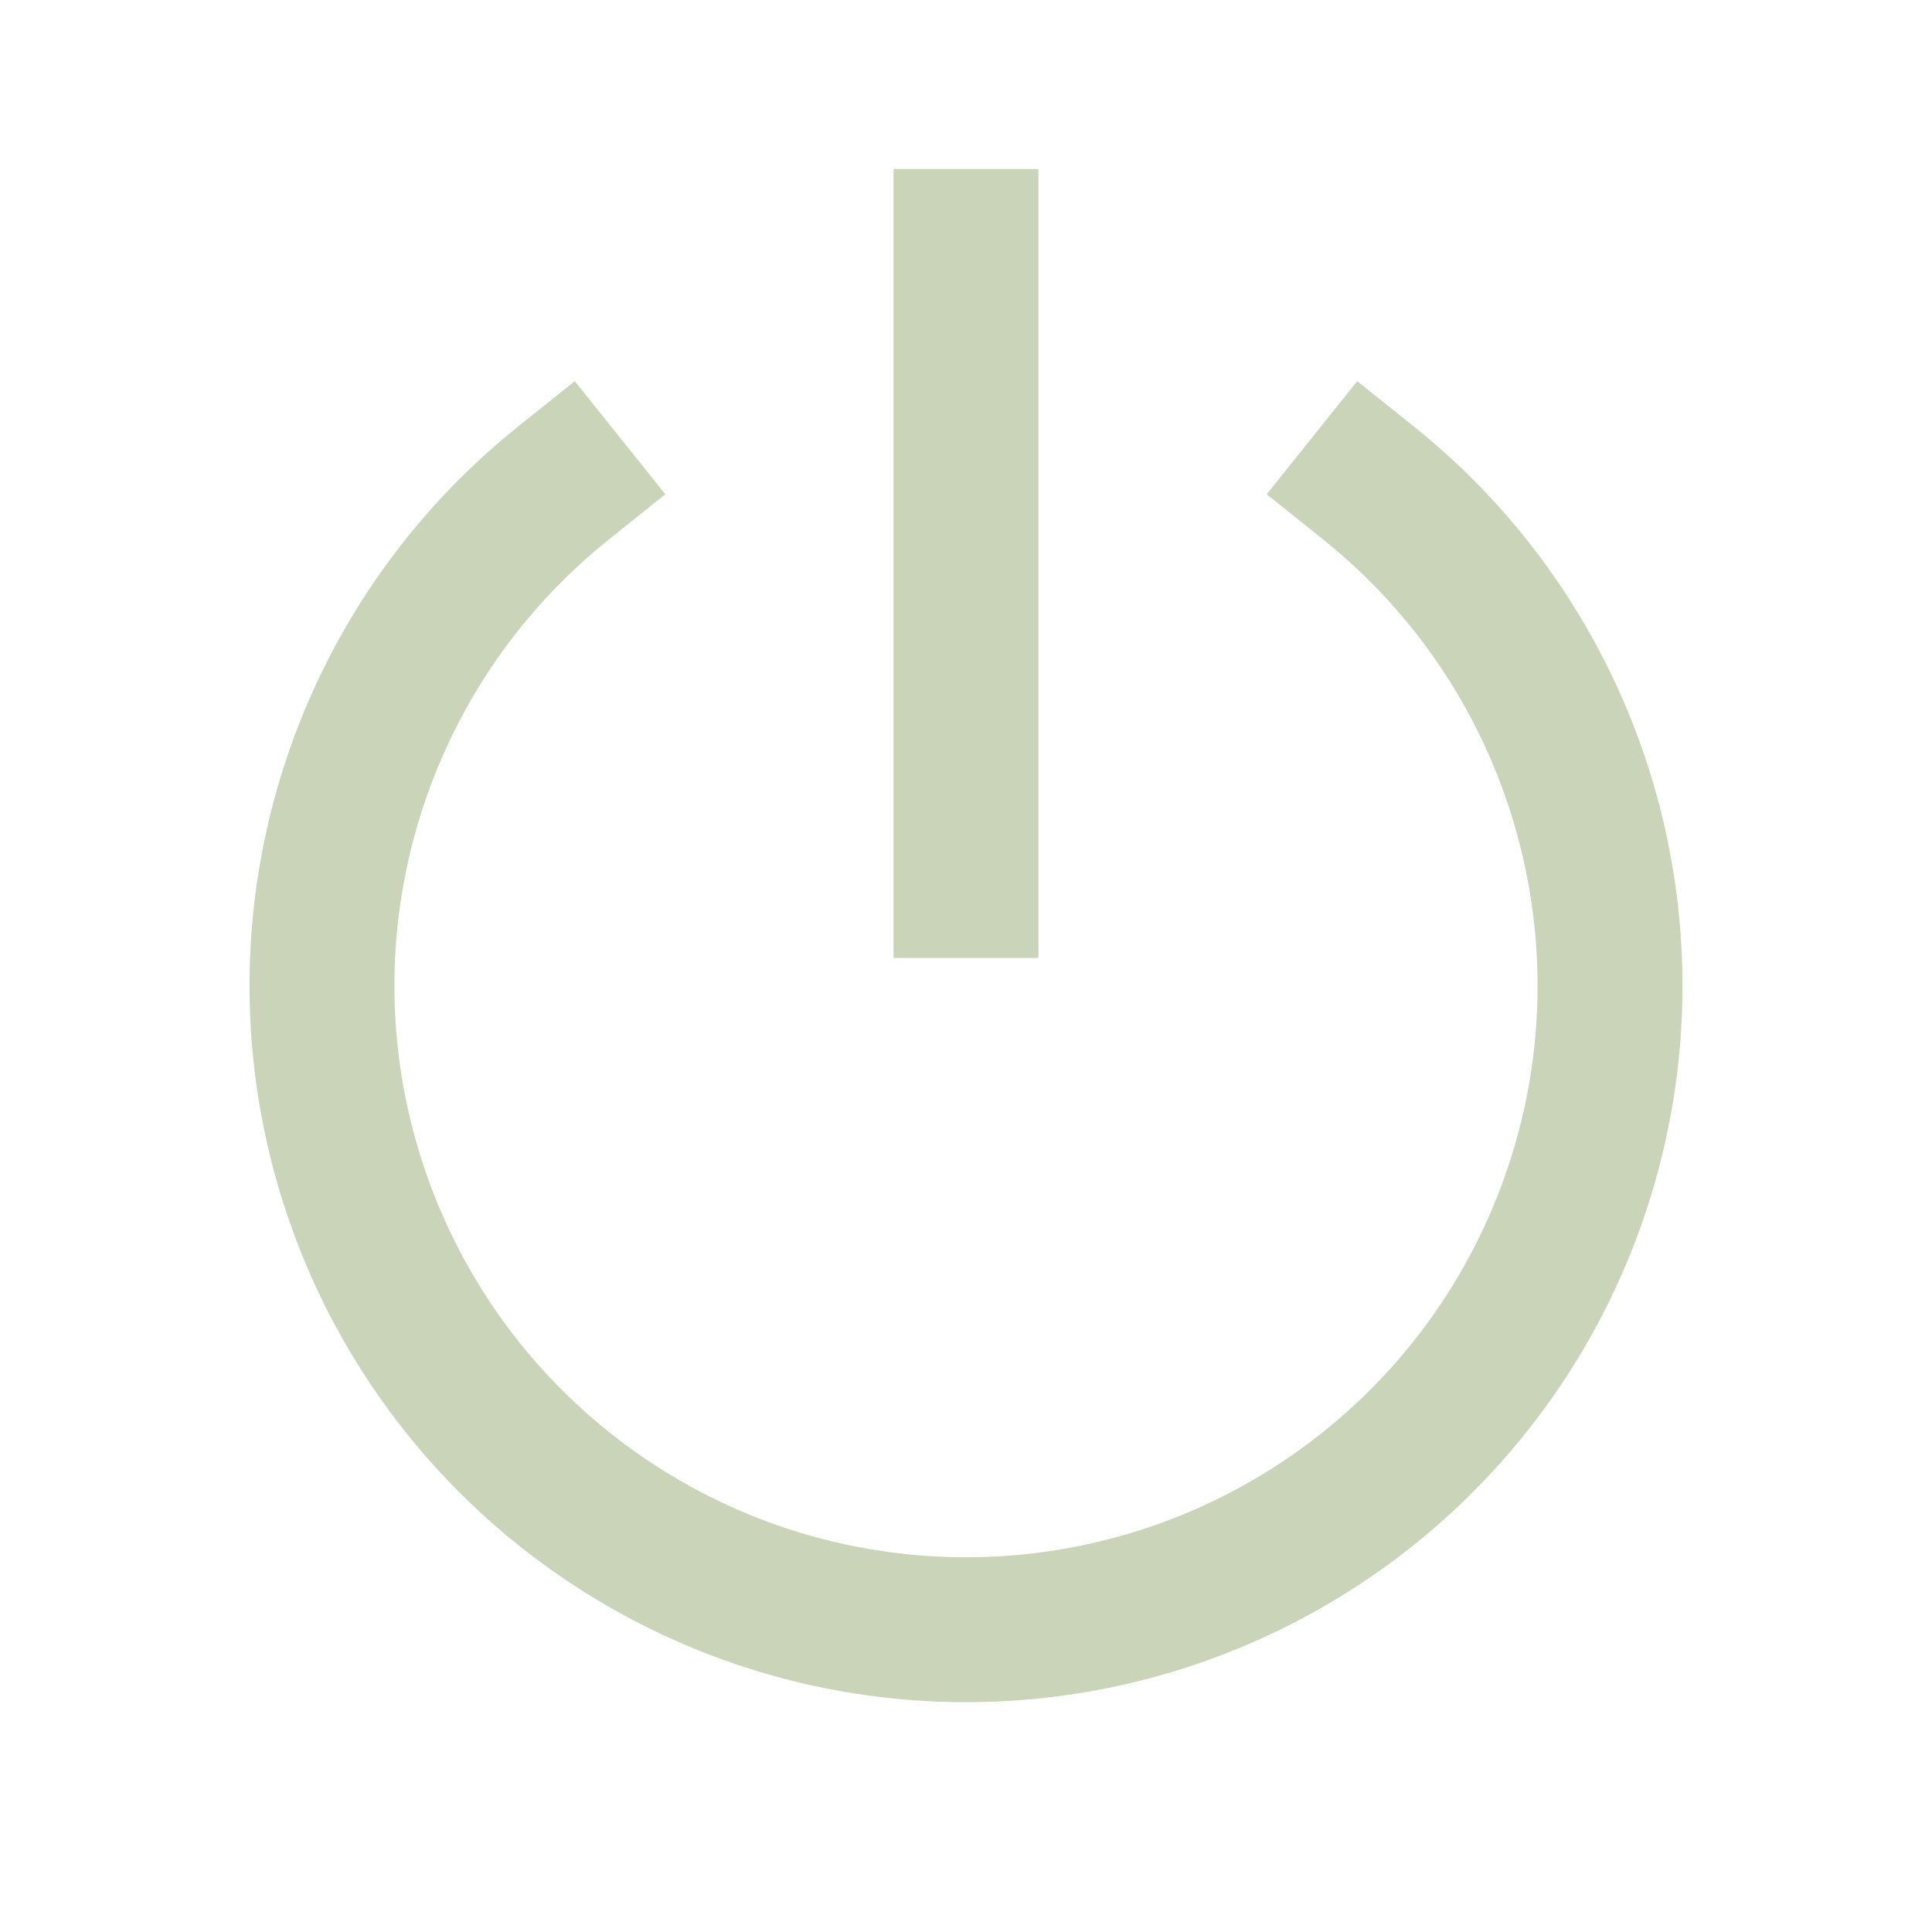
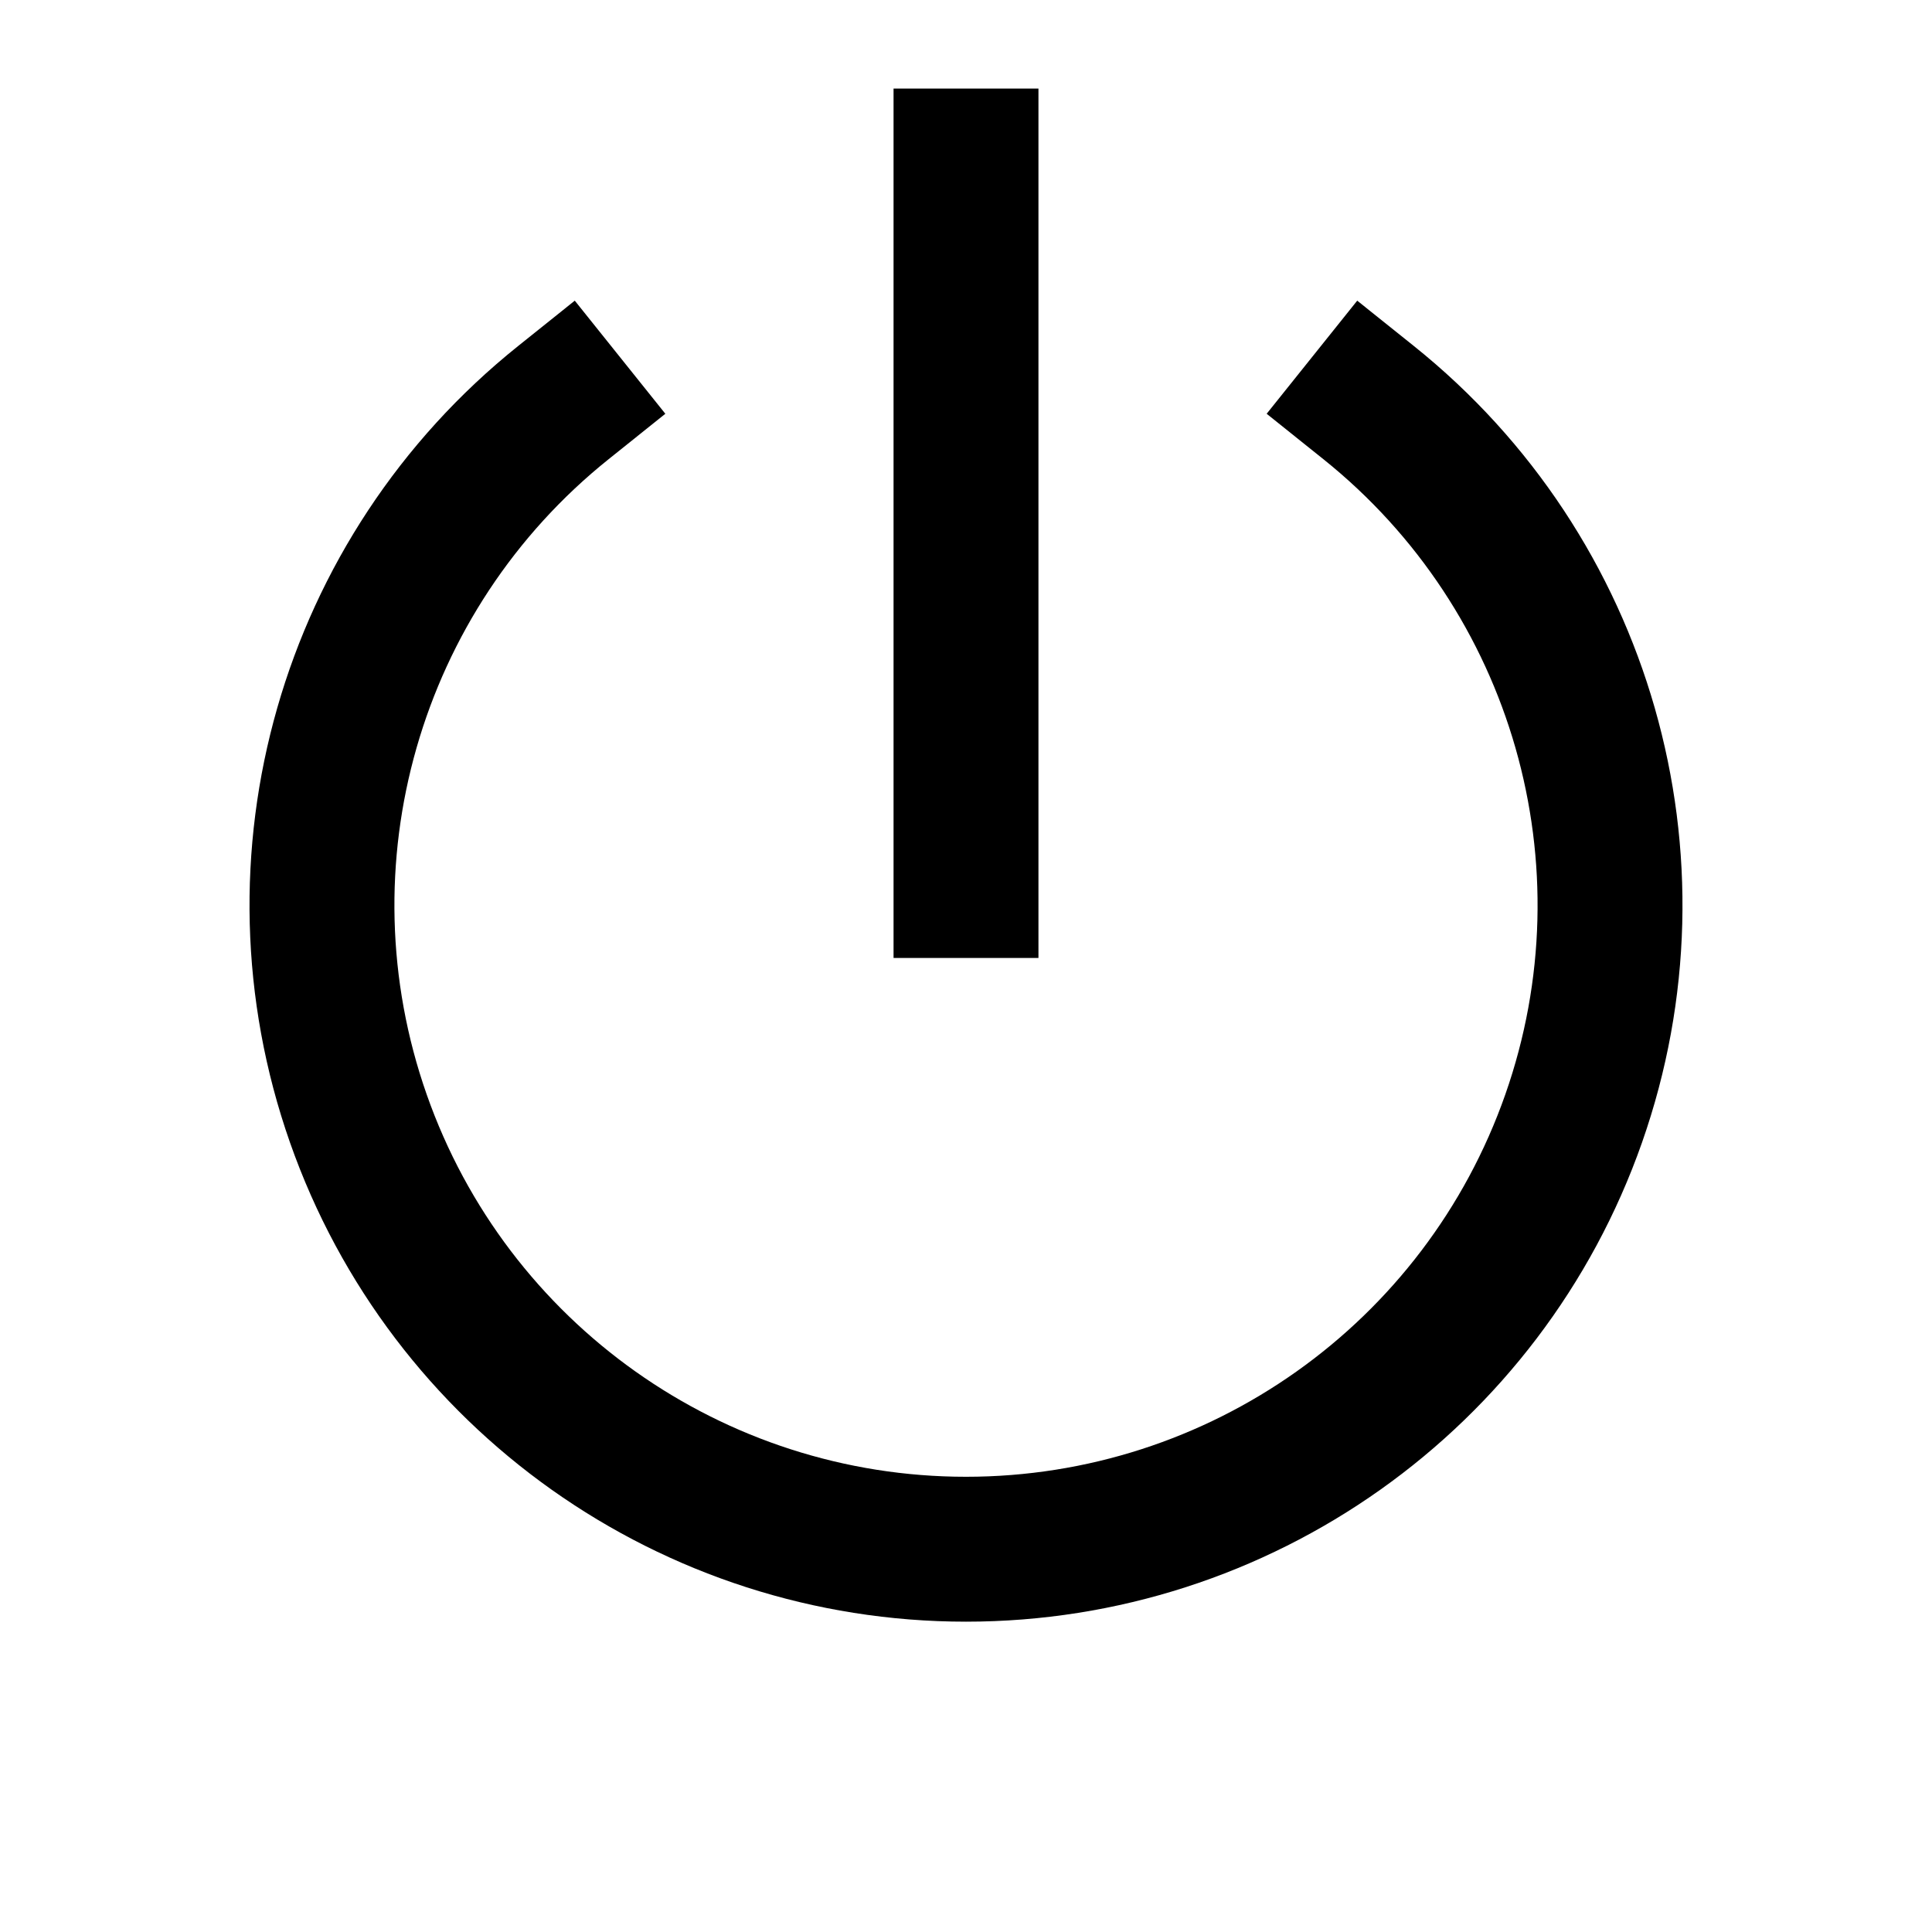
- <svg xmlns="http://www.w3.org/2000/svg" viewBox="0 0 24 24" role="img" aria-labelledby="title" color="#c9d4b8">
-   <g fill="none" stroke="currentColor" stroke-width="1.8" stroke-linecap="square" stroke-linejoin="miter">
-     <path d="M12 3v8" />
-     <path d="M7 6a8 8 0 1 0 10 0" />
-   </g>
+ <svg xmlns="http://www.w3.org/2000/svg" viewBox="0 0 24 24" fill="none" stroke="currentColor" stroke-width="1.8" stroke-linecap="square" stroke-linejoin="miter">
+   <path d="M12 2v9M7 5a8 8 0 1 0 10 0" />
</svg>
